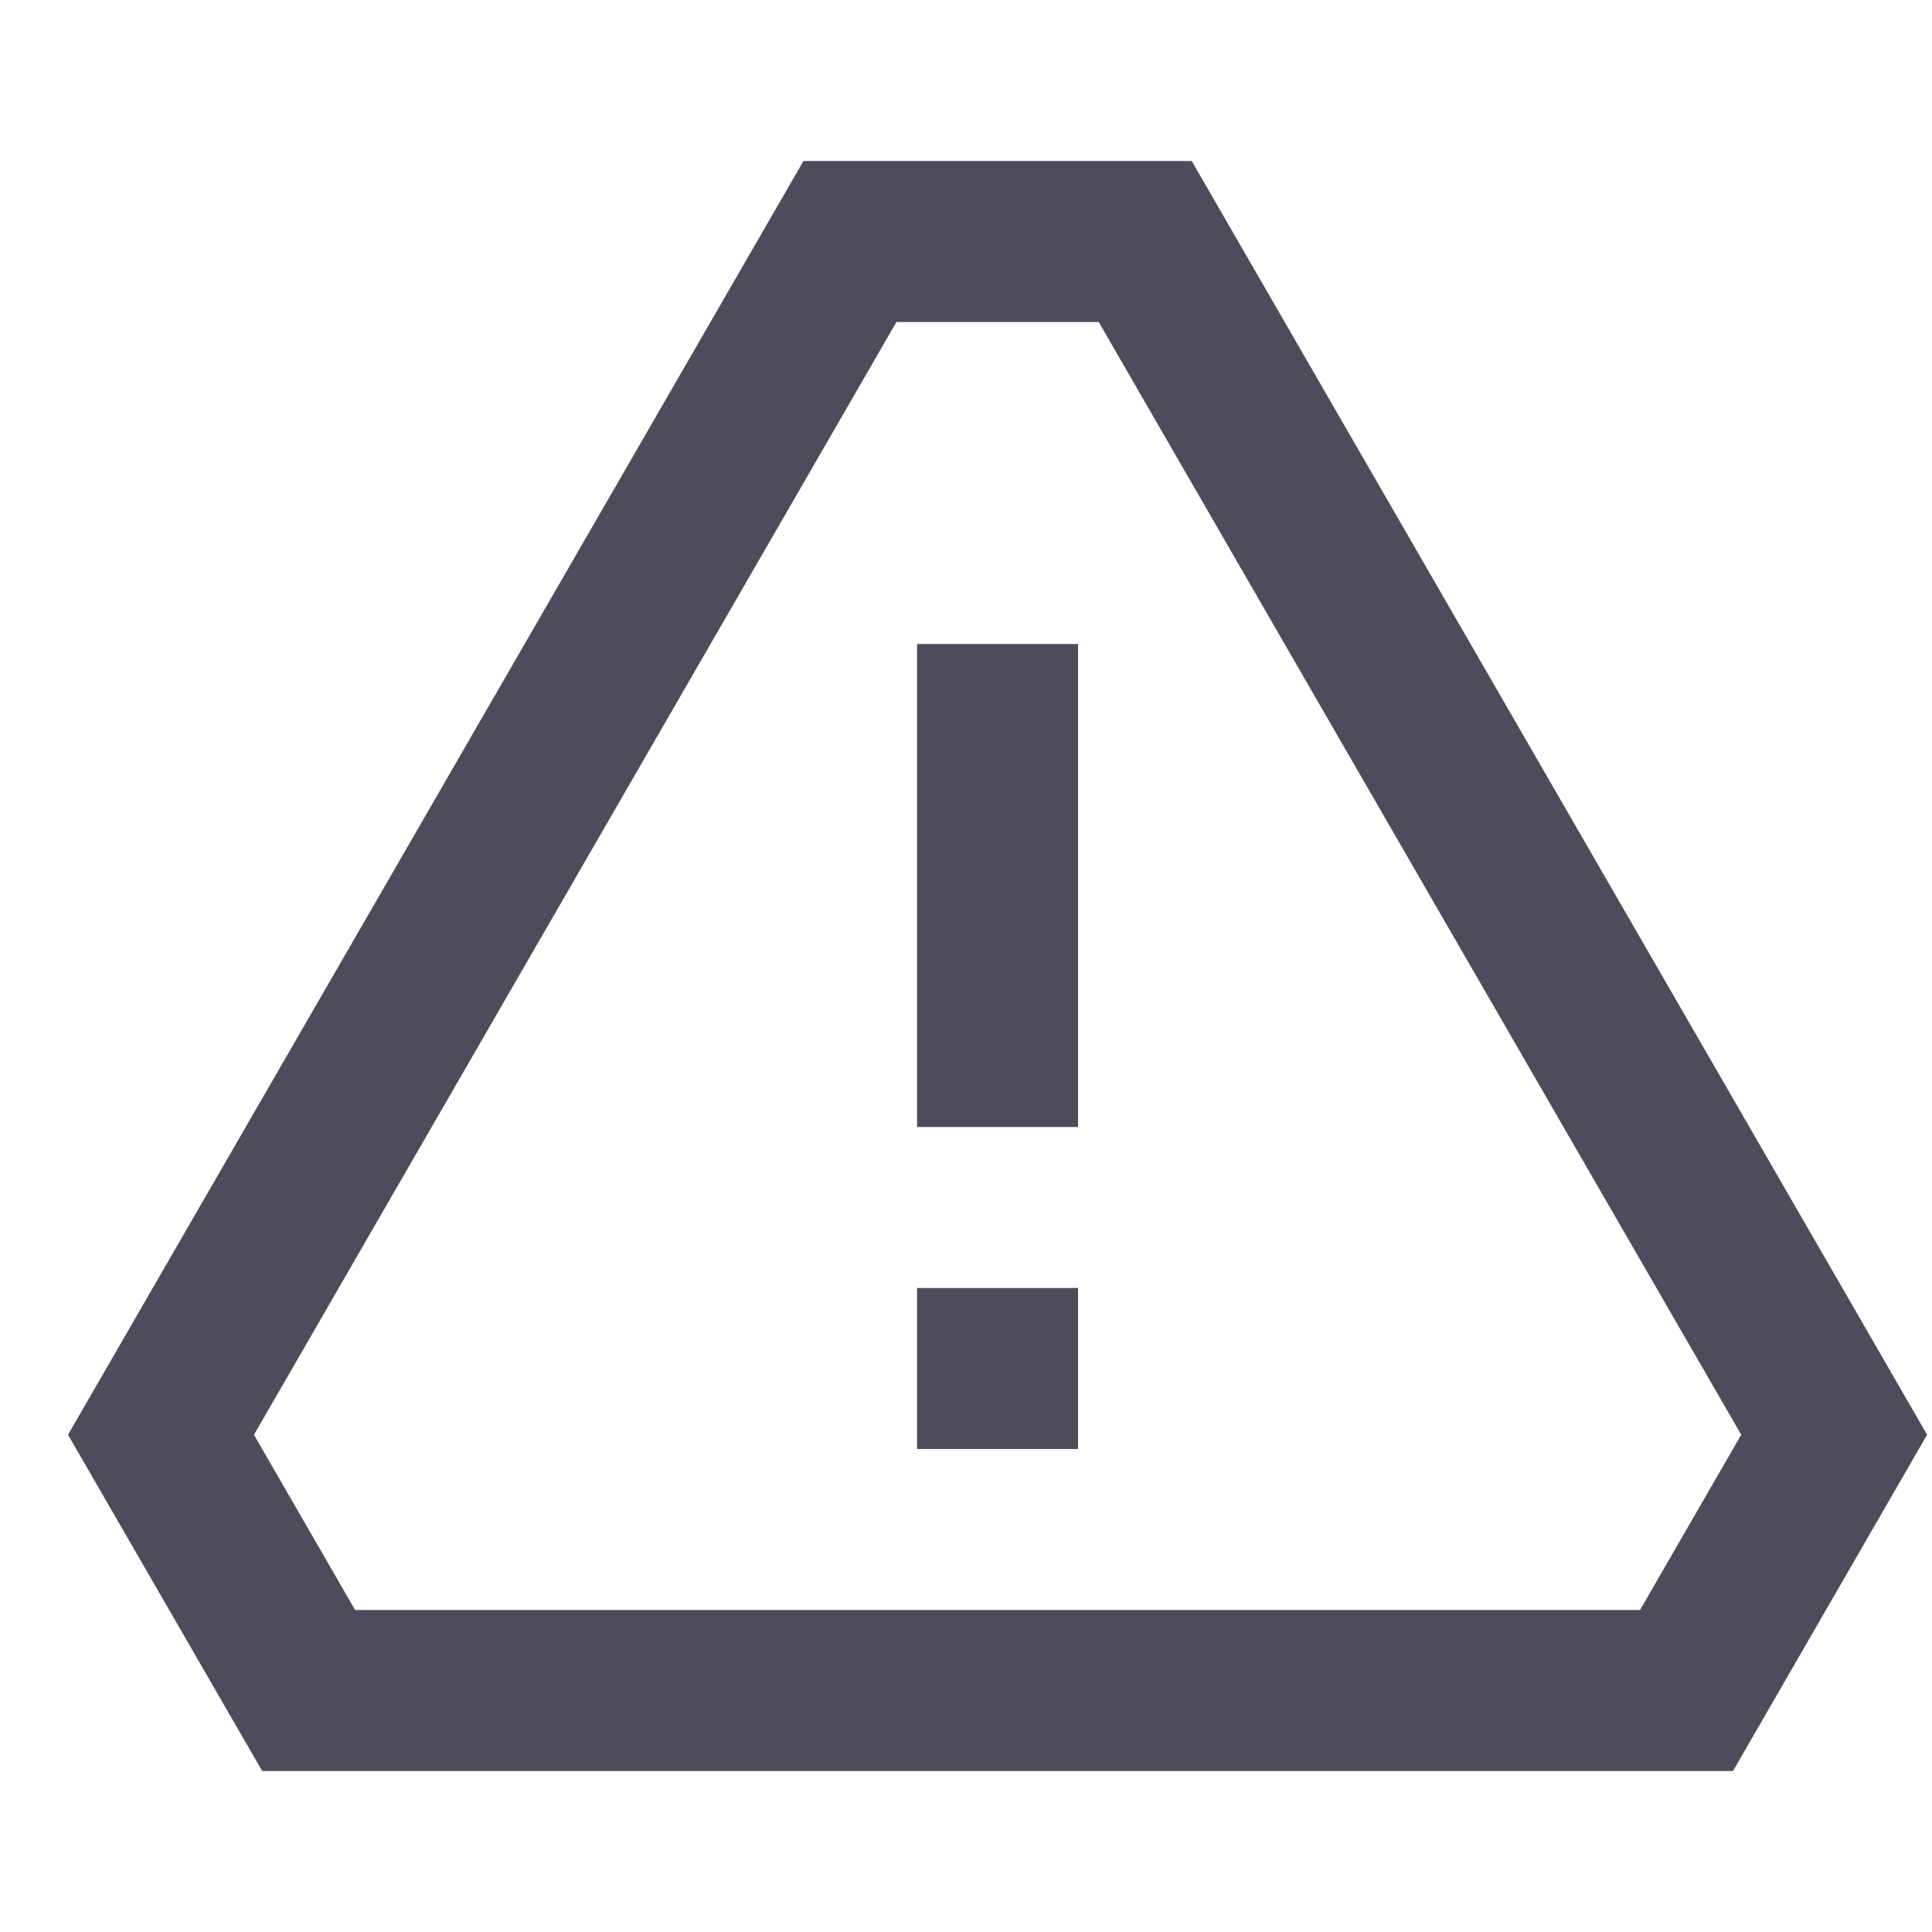
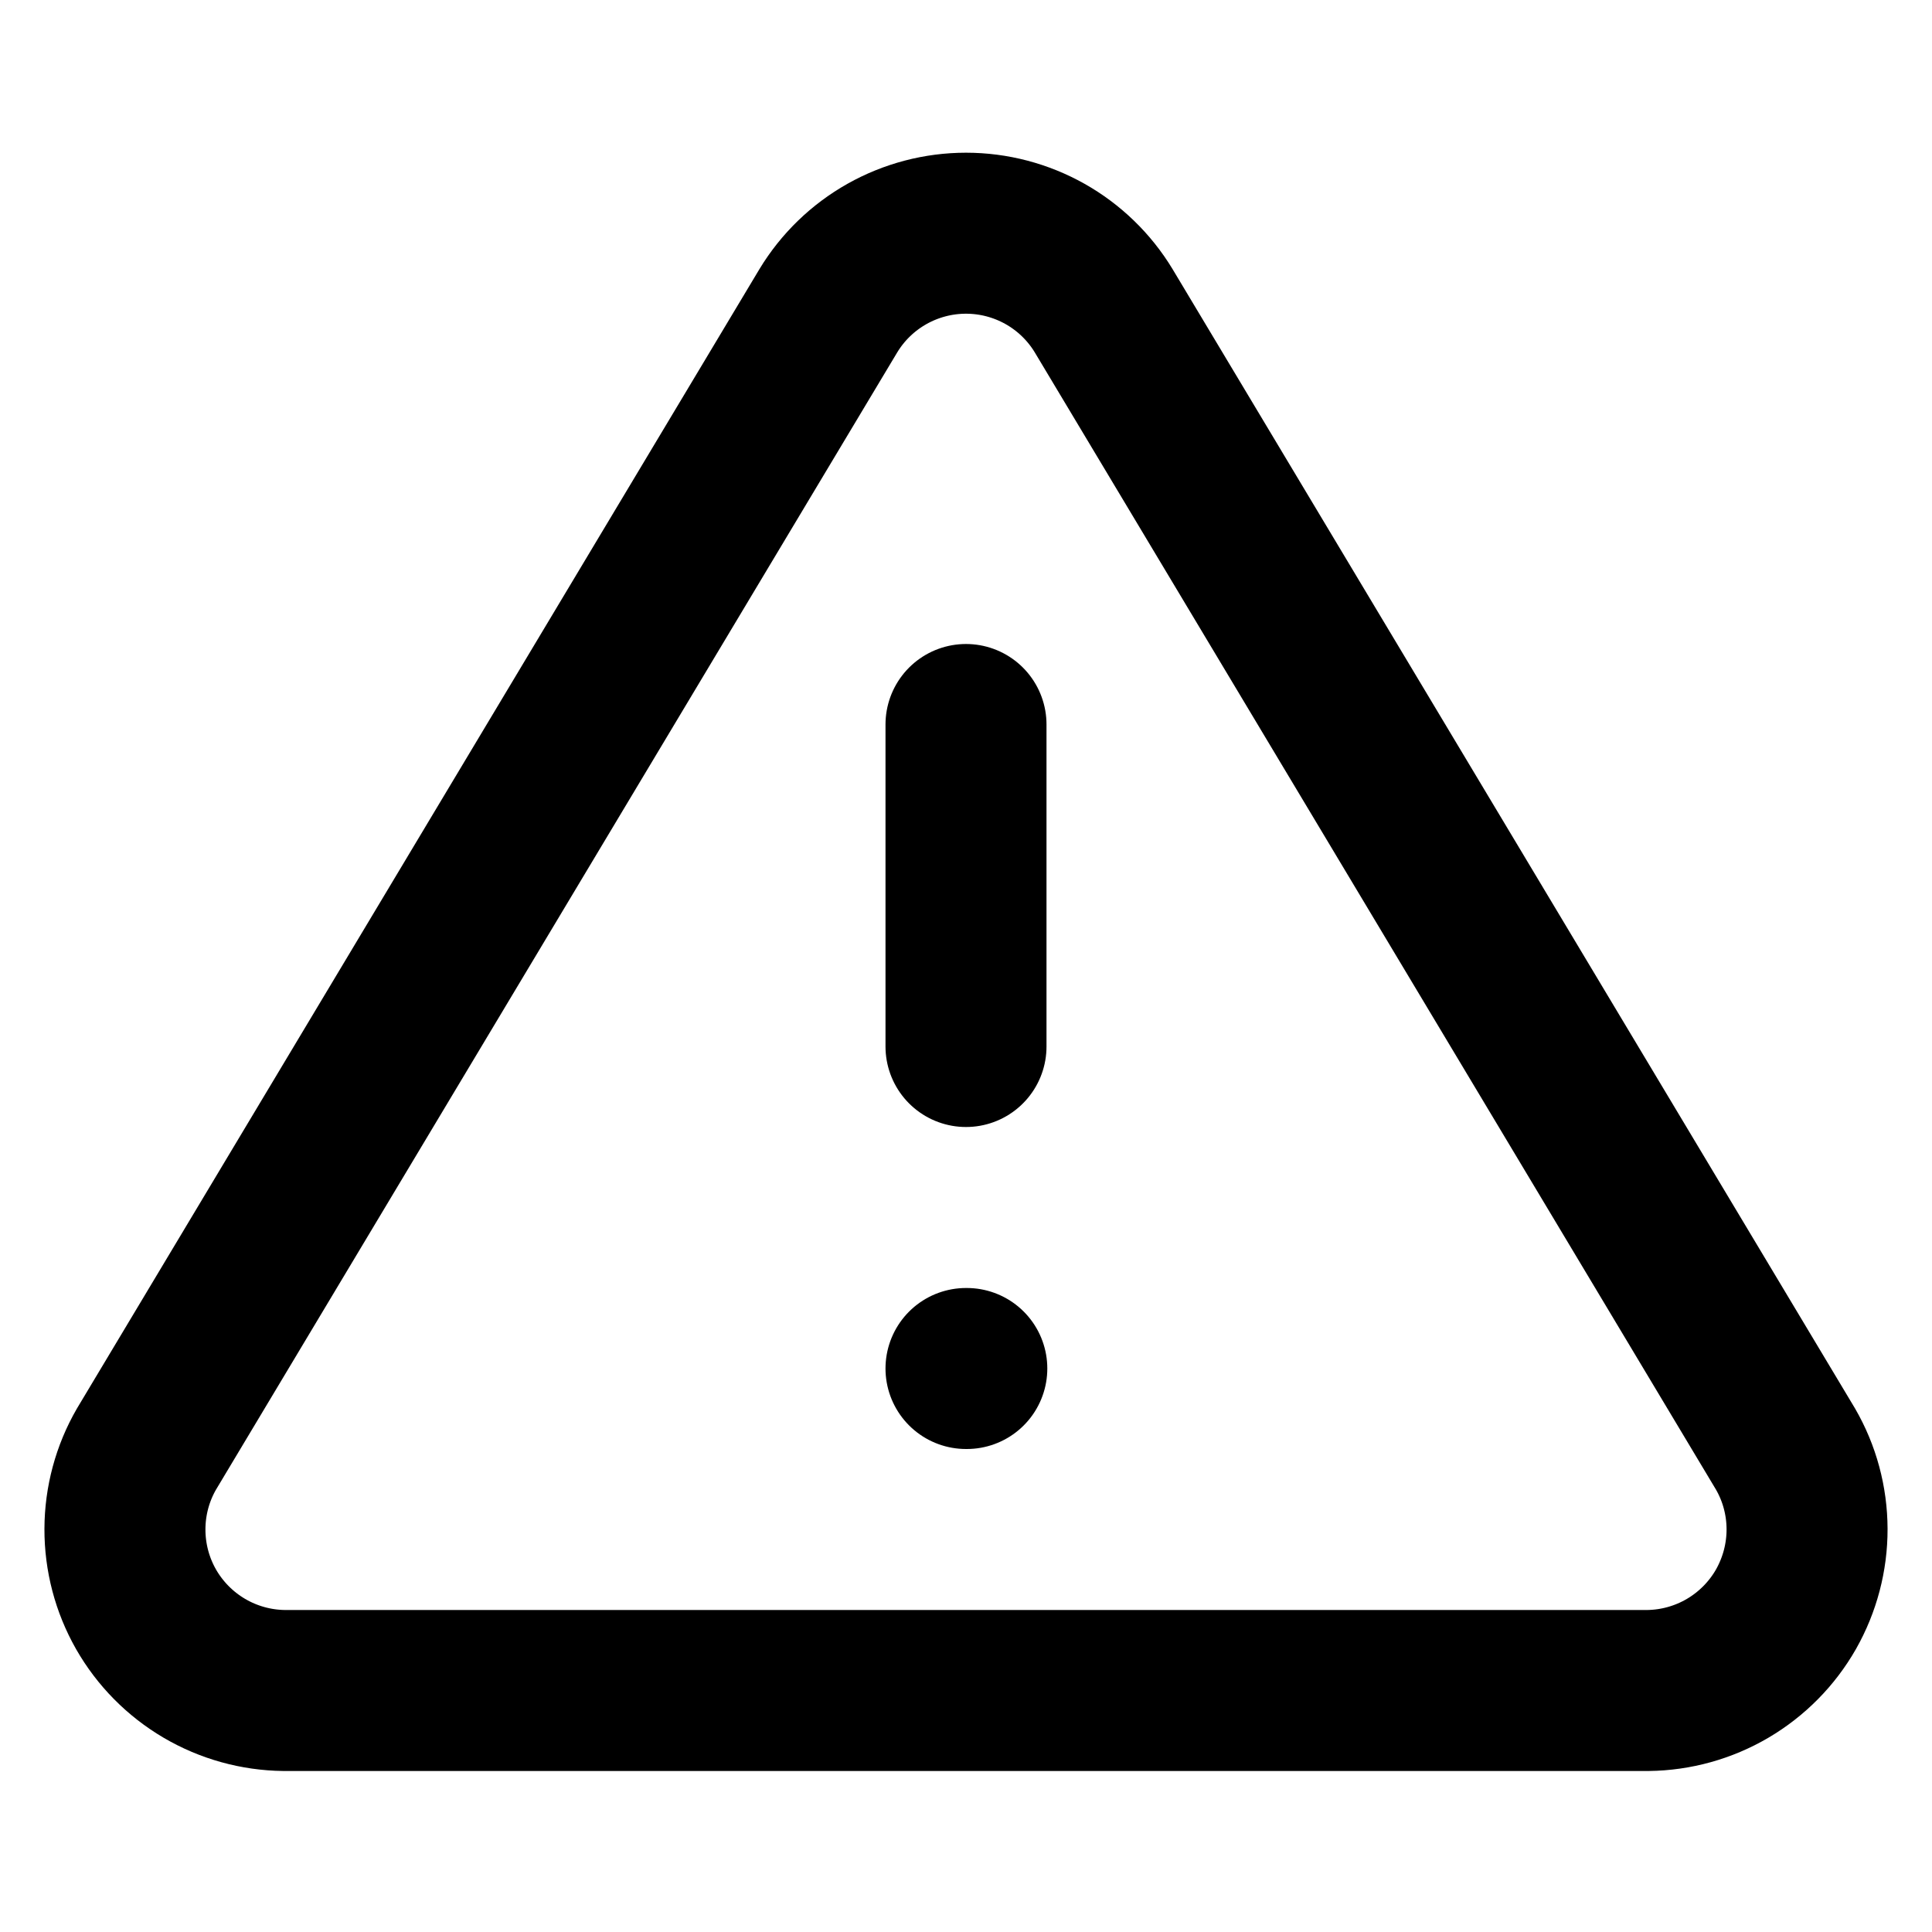
<svg xmlns="http://www.w3.org/2000/svg" width="24" height="24" viewBox="0 0 24 24" fill="none">
-   <g id="icon / warning">
-     <g id="Vector">
-       <path fill-rule="evenodd" clip-rule="evenodd" d="M13.392 8V14H11.392V8H13.392Z" fill="#4F4B5C" />
-       <path fill-rule="evenodd" clip-rule="evenodd" d="M13.392 16L13.392 18L11.392 18L11.392 16L13.392 16Z" fill="#4F4B5C" />
-       <path fill-rule="evenodd" clip-rule="evenodd" d="M9.981 2H14.804L23.939 17.823L21.528 22H3.257L0.845 17.823L5.413 9.912L9.981 2ZM11.136 4L3.155 17.823L4.411 20H20.373L21.63 17.823L17.639 10.912L13.649 4H11.136Z" fill="#4F4B5C" />
-     </g>
-   </g>
+   <path d="M1.82 18L10.29 3.86C10.468 3.566 10.719 3.323 11.019 3.154C11.318 2.986 11.656 2.897 12 2.897C12.344 2.897 12.682 2.986 12.981 3.154C13.281 3.323 13.532 3.566 13.71 3.86L22.18 18C22.355 18.302 22.447 18.645 22.448 18.994C22.449 19.344 22.358 19.687 22.186 19.991C22.013 20.294 21.763 20.547 21.462 20.724C21.161 20.901 20.819 20.996 20.47 21H3.53C3.181 20.996 2.839 20.901 2.538 20.724C2.237 20.547 1.987 20.294 1.814 19.991C1.641 19.687 1.551 19.344 1.552 18.994C1.553 18.645 1.645 18.302 1.82 18Z" stroke="black" stroke-width="2" stroke-linecap="round" stroke-linejoin="round" />
+   <path d="M12 9V13" stroke="black" stroke-width="2" stroke-linecap="round" stroke-linejoin="round" />
+   <path d="M12 17H12.01" stroke="black" stroke-width="2" stroke-linecap="round" stroke-linejoin="round" />
</svg>
